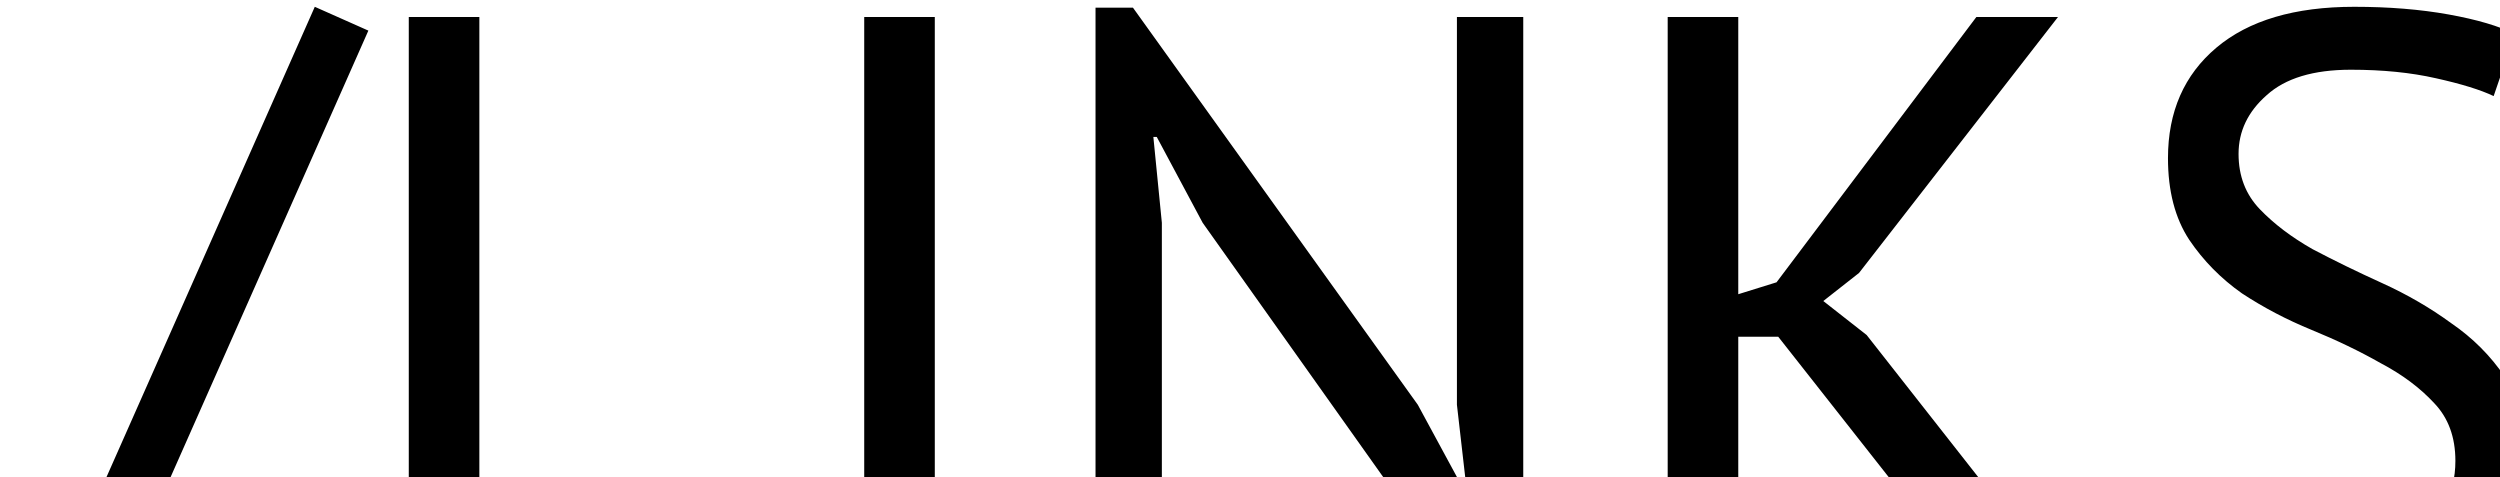
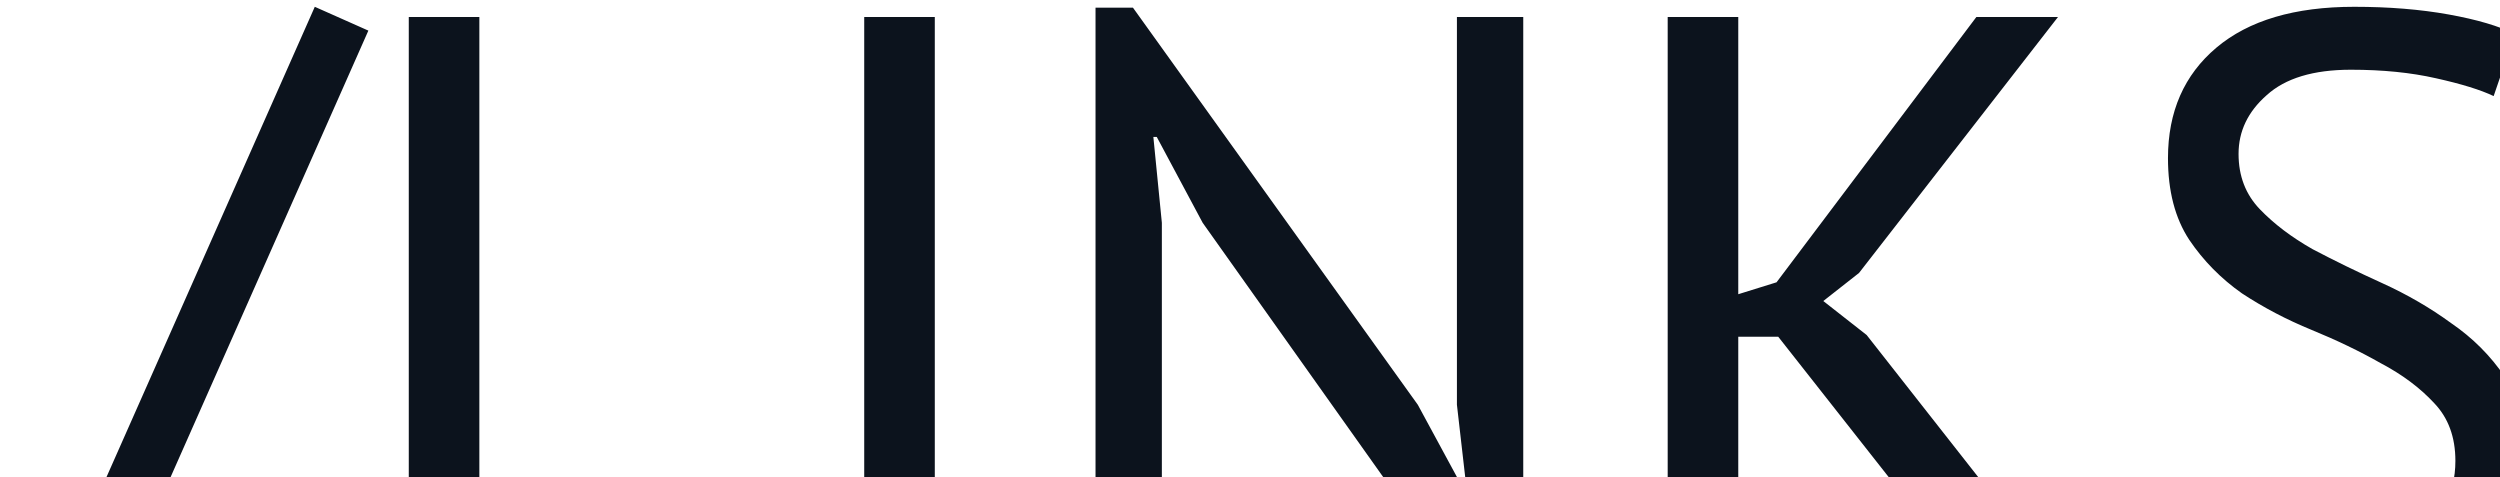
<svg xmlns="http://www.w3.org/2000/svg" width="147" height="28" viewBox="0 0 147 28" fill="none">
-   <path d="M18.51 0.4L21.66 1.8L3.41 43L0.26 41.6L18.51 0.4ZM44.736 36H24.036V1H28.186V32.3H44.736V36ZM50.816 1H54.966V36H50.816V1ZM70.717 13.1L68.017 8.05H67.817L68.317 13.1V36H64.417V0.45H66.617L83.367 23.8L85.967 28.6H86.217L85.667 23.8V1H89.567V36.55H87.367L70.717 13.1ZM104.56 19.8H102.21V36H98.06V1H102.21V17.3L104.46 16.6L116.21 1H121.01L109.31 16.05L107.21 17.7L109.76 19.7L122.56 36H117.31L104.56 19.8ZM144.377 27.1C144.377 25.7 143.96 24.567 143.127 23.7C142.294 22.8 141.244 22.017 139.977 21.35C138.744 20.65 137.394 20 135.927 19.4C134.46 18.8 133.094 18.083 131.827 17.25C130.594 16.383 129.56 15.333 128.727 14.1C127.894 12.833 127.477 11.233 127.477 9.3C127.477 6.567 128.427 4.4 130.327 2.8C132.227 1.2 134.927 0.4 138.427 0.4C140.46 0.4 142.31 0.55 143.977 0.85C145.644 1.15 146.944 1.533 147.877 2L146.627 5.65C145.86 5.283 144.727 4.933 143.227 4.6C141.76 4.267 140.094 4.1 138.227 4.1C136.027 4.1 134.377 4.6 133.277 5.6C132.177 6.567 131.627 7.717 131.627 9.05C131.627 10.35 132.044 11.433 132.877 12.3C133.71 13.167 134.744 13.95 135.977 14.65C137.244 15.317 138.61 15.983 140.077 16.65C141.544 17.317 142.894 18.1 144.127 19C145.394 19.867 146.444 20.917 147.277 22.15C148.11 23.383 148.527 24.917 148.527 26.75C148.527 28.25 148.26 29.6 147.727 30.8C147.194 32 146.41 33.033 145.377 33.9C144.344 34.767 143.094 35.433 141.627 35.9C140.16 36.367 138.494 36.6 136.627 36.6C134.127 36.6 132.06 36.4 130.427 36C128.794 35.633 127.527 35.217 126.627 34.75L128.027 31C128.794 31.433 129.927 31.867 131.427 32.3C132.927 32.7 134.61 32.9 136.477 32.9C137.577 32.9 138.61 32.8 139.577 32.6C140.544 32.367 141.377 32.017 142.077 31.55C142.777 31.05 143.327 30.433 143.727 29.7C144.16 28.967 144.377 28.1 144.377 27.1Z" fill="black" />
+   <path d="M18.51 0.4L21.66 1.8L3.41 43L0.26 41.6L18.51 0.4ZM44.736 36H24.036V1H28.186V32.3H44.736V36ZM50.816 1H54.966V36H50.816V1ZM70.717 13.1L68.017 8.05H67.817L68.317 13.1V36H64.417V0.45H66.617L83.367 23.8L85.967 28.6H86.217L85.667 23.8V1H89.567V36.55H87.367L70.717 13.1ZM104.56 19.8H102.21V36H98.06V1H102.21V17.3L104.46 16.6L116.21 1H121.01L109.31 16.05L107.21 17.7L109.76 19.7L122.56 36H117.31L104.56 19.8ZM144.377 27.1C144.377 25.7 143.96 24.567 143.127 23.7C142.294 22.8 141.244 22.017 139.977 21.35C138.744 20.65 137.394 20 135.927 19.4C134.46 18.8 133.094 18.083 131.827 17.25C130.594 16.383 129.56 15.333 128.727 14.1C127.894 12.833 127.477 11.233 127.477 9.3C127.477 6.567 128.427 4.4 130.327 2.8C132.227 1.2 134.927 0.4 138.427 0.4C140.46 0.4 142.31 0.55 143.977 0.85C145.644 1.15 146.944 1.533 147.877 2L146.627 5.65C145.86 5.283 144.727 4.933 143.227 4.6C141.76 4.267 140.094 4.1 138.227 4.1C136.027 4.1 134.377 4.6 133.277 5.6C132.177 6.567 131.627 7.717 131.627 9.05C131.627 10.35 132.044 11.433 132.877 12.3C133.71 13.167 134.744 13.95 135.977 14.65C137.244 15.317 138.61 15.983 140.077 16.65C141.544 17.317 142.894 18.1 144.127 19C145.394 19.867 146.444 20.917 147.277 22.15C148.11 23.383 148.527 24.917 148.527 26.75C148.527 28.25 148.26 29.6 147.727 30.8C147.194 32 146.41 33.033 145.377 33.9C144.344 34.767 143.094 35.433 141.627 35.9C140.16 36.367 138.494 36.6 136.627 36.6C134.127 36.6 132.06 36.4 130.427 36C128.794 35.633 127.527 35.217 126.627 34.75L128.027 31C128.794 31.433 129.927 31.867 131.427 32.3C132.927 32.7 134.61 32.9 136.477 32.9C137.577 32.9 138.61 32.8 139.577 32.6C140.544 32.367 141.377 32.017 142.077 31.55C142.777 31.05 143.327 30.433 143.727 29.7C144.16 28.967 144.377 28.1 144.377 27.1Z" fill="#0C131D" />
</svg>
